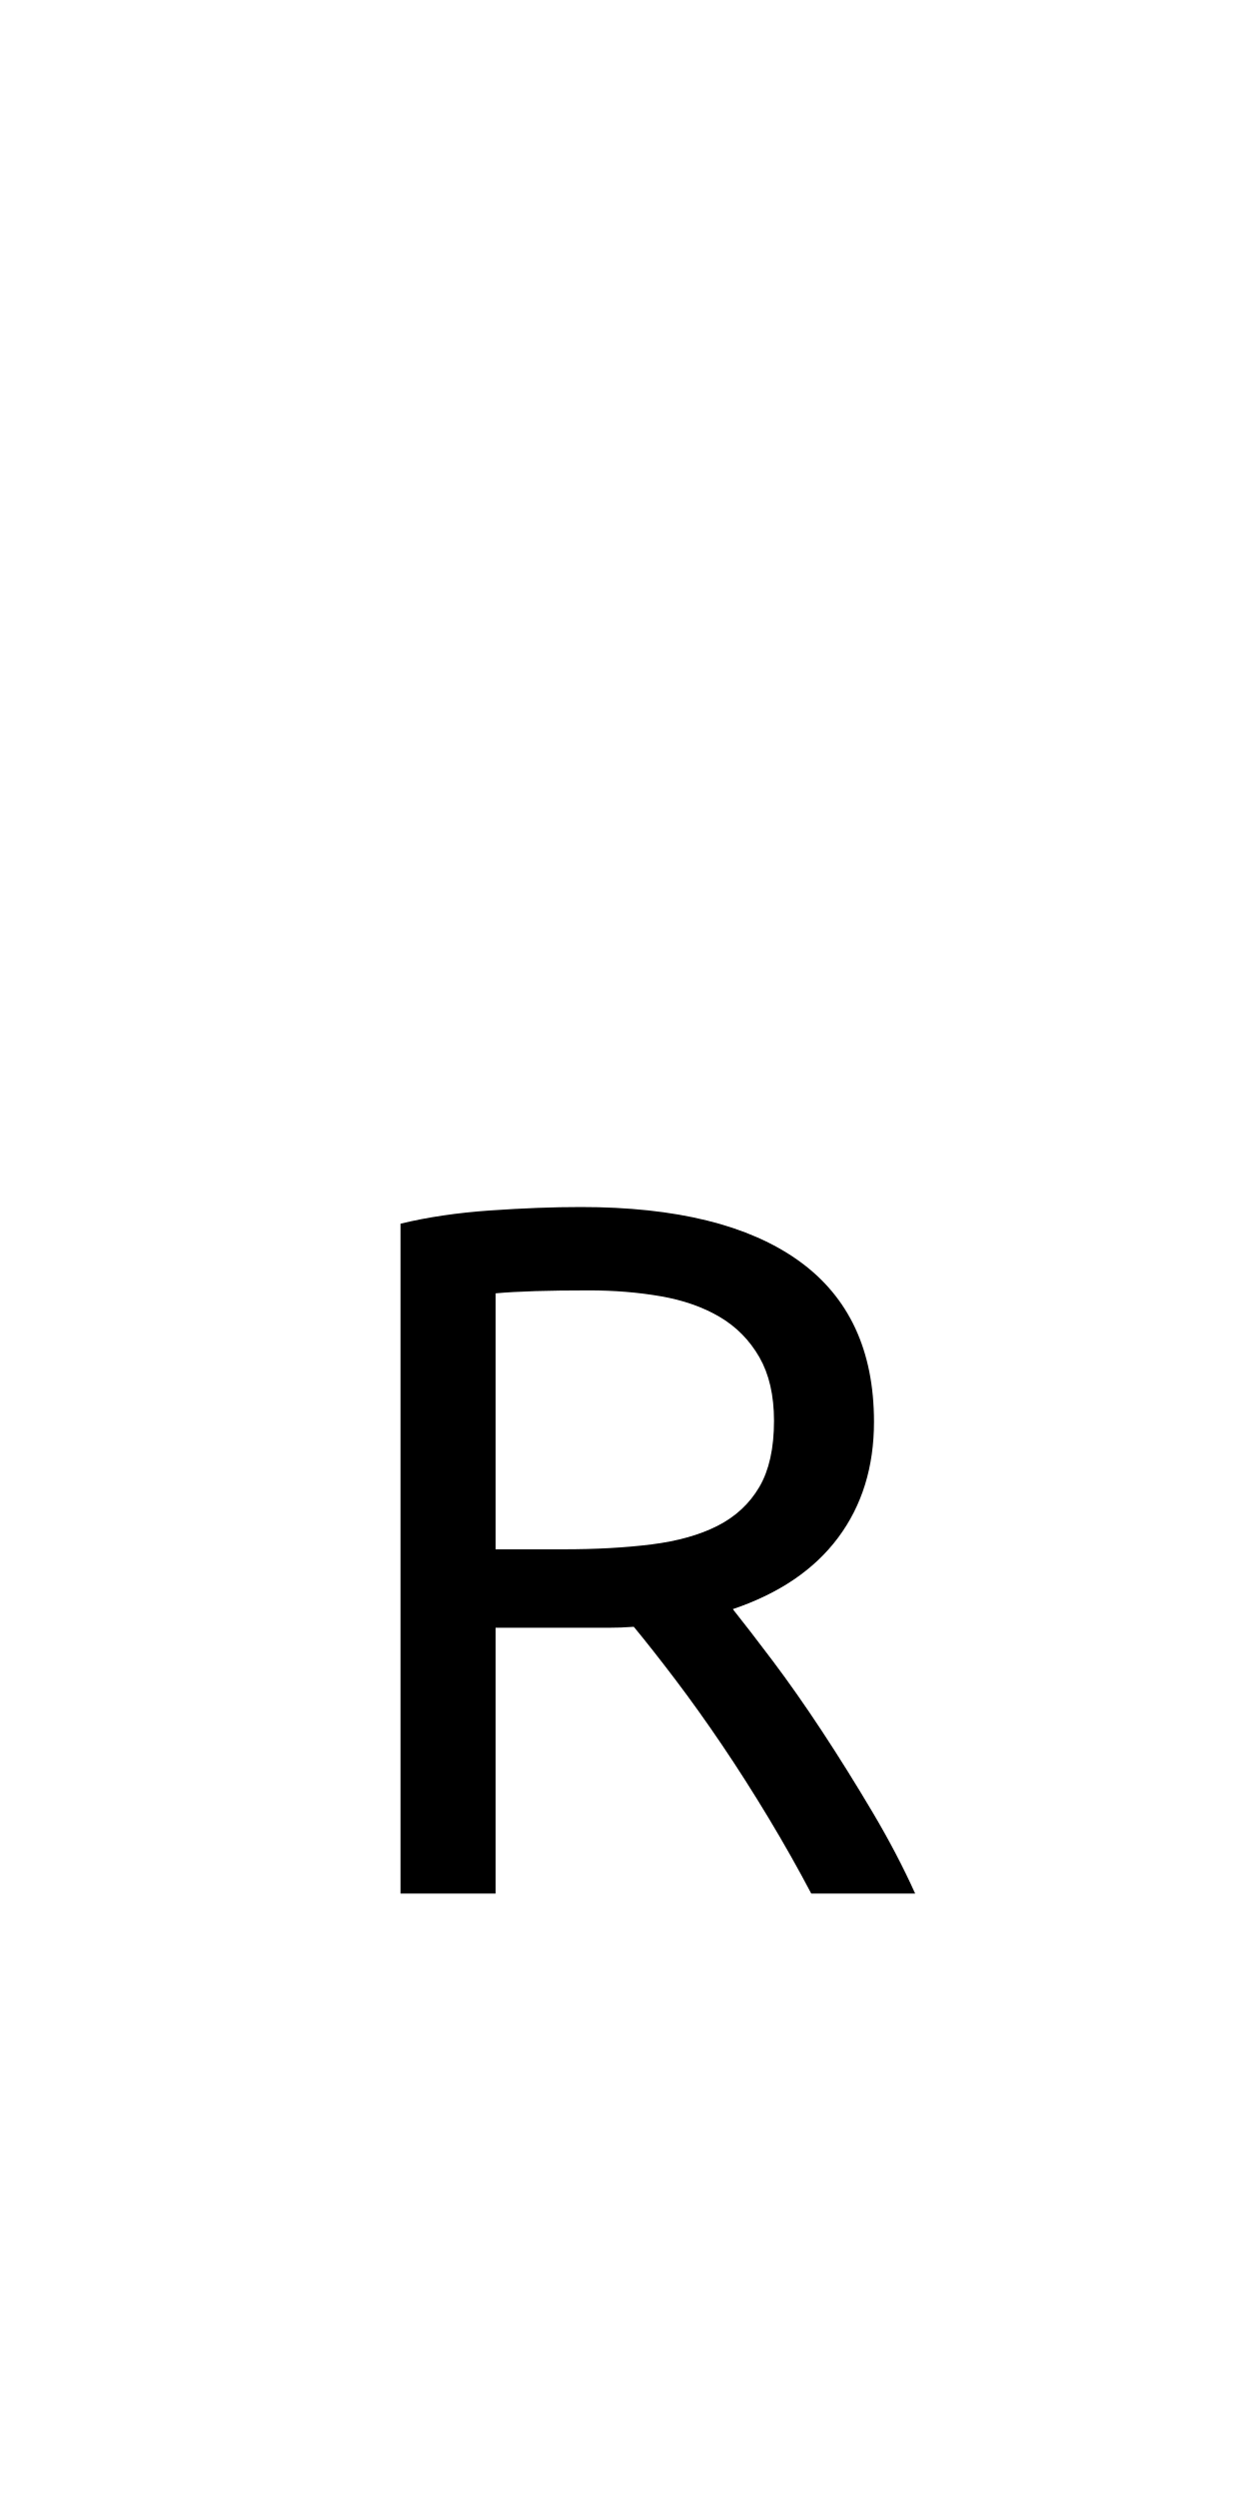
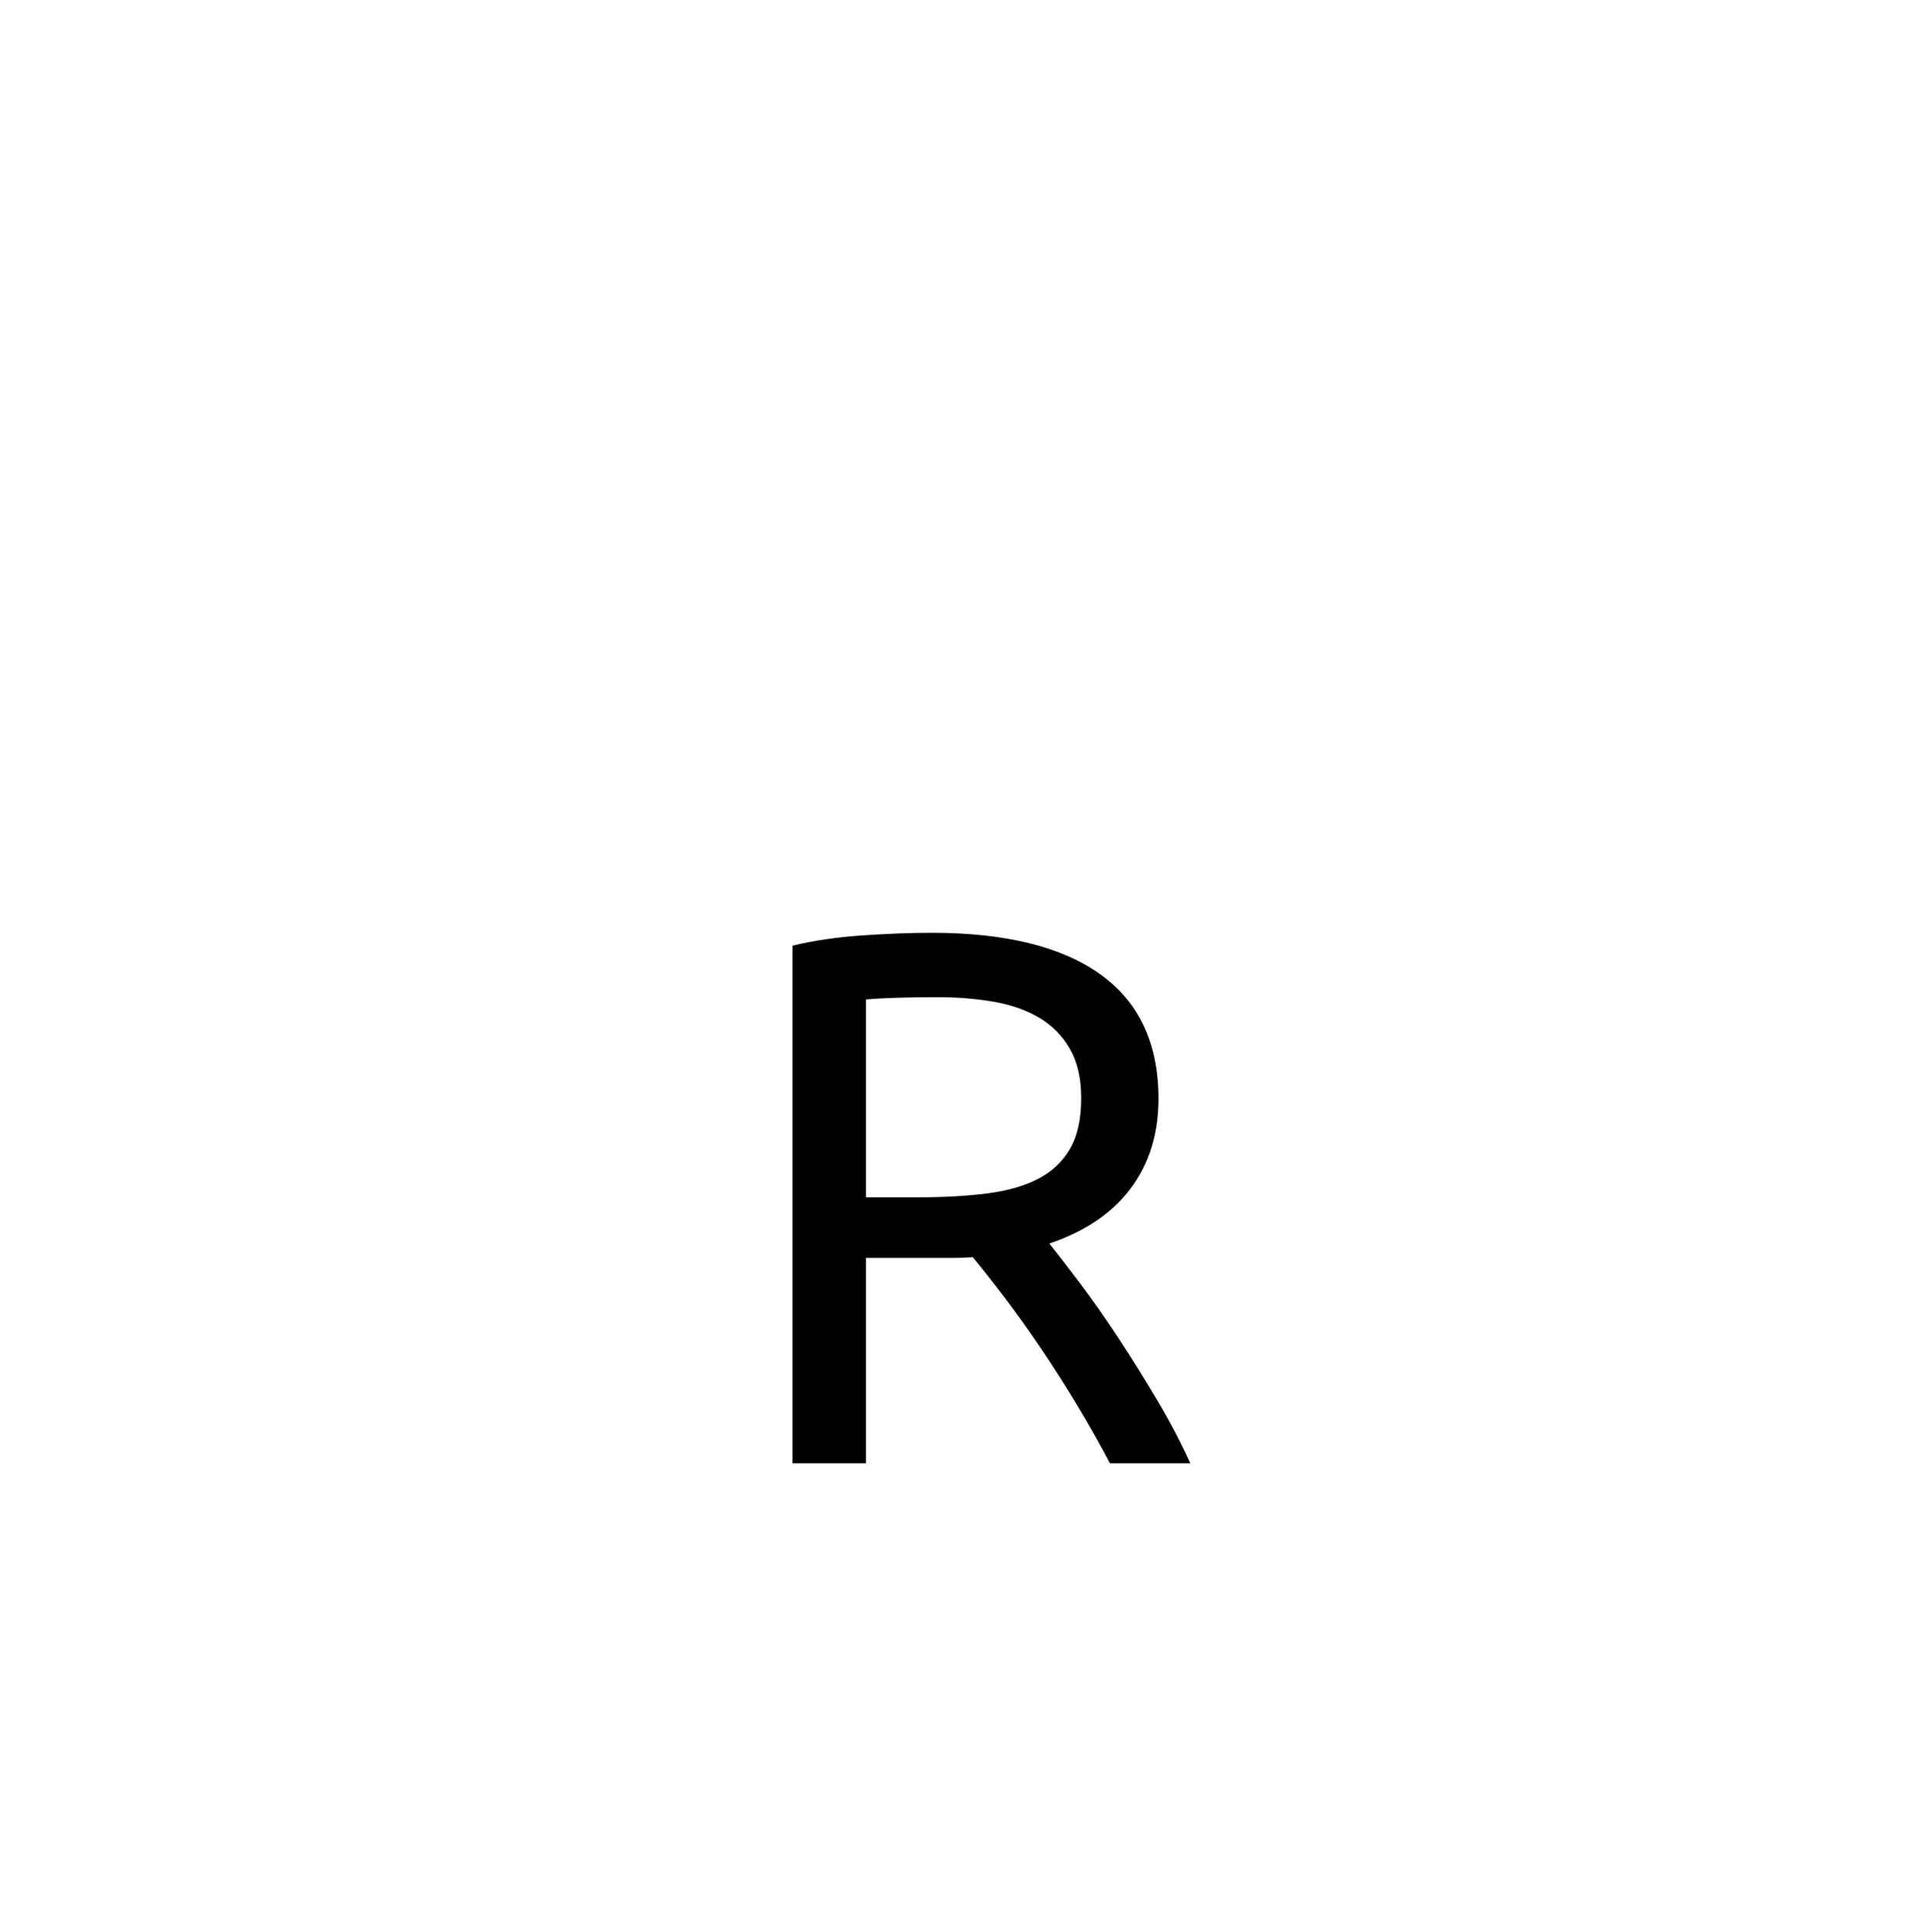
- <svg xmlns="http://www.w3.org/2000/svg" version="1.1" x="0px" y="0px" width="283.465px" height="566.93px" viewBox="0 0 283.465 566.93" enable-background="new 0 0 283.465 566.93" xml:space="preserve">
+ <svg xmlns="http://www.w3.org/2000/svg" version="1.1" x="0px" y="0px" width="283.465px" height="283.465px" viewBox="0 0 283.465 566.93" enable-background="new 0 0 283.465 566.93" xml:space="preserve">
  <g id="fond" display="none">
    <rect x="-8042.283" y="-10462.046" display="inline" fill-rule="evenodd" clip-rule="evenodd" fill="#58595B" width="16654.492" height="16572.797" />
  </g>
  <g id="en_cours">
</g>
  <g id="fini">
    <g>
      <path d="M166.318,365.054c2.371,2.969,5.375,6.862,9.011,11.681c3.633,4.822,7.377,10.162,11.236,16.021    c3.855,5.861,7.676,11.979,11.458,18.355c3.783,6.38,7.009,12.537,9.679,18.468h-23.585c-2.969-5.636-6.195-11.348-9.679-17.133    c-3.487-5.784-7.008-11.309-10.568-16.575c-3.56-5.264-7.085-10.197-10.569-14.797c-3.487-4.596-6.64-8.601-9.456-12.015    c-1.93,0.149-3.894,0.223-5.896,0.223s-4.043,0-6.119,0h-19.357v60.297H90.892V277.612c6.081-1.481,12.867-2.482,20.358-3.004    c7.489-0.519,14.352-0.779,20.582-0.779c21.655,0,38.158,4.082,49.505,12.237c11.348,8.16,17.021,20.324,17.021,36.49    c0,10.234-2.708,18.988-8.122,26.255C184.821,356.081,176.849,361.494,166.318,365.054z M133.611,292.742    c-9.199,0-16.242,0.222-21.137,0.667v58.072h15.352c7.416,0,14.09-0.368,20.025-1.112c5.931-0.741,10.938-2.148,15.019-4.228    c4.078-2.076,7.231-5.007,9.457-8.789c2.225-3.782,3.337-8.788,3.337-15.019c0-5.785-1.113-10.604-3.337-14.462    c-2.225-3.855-5.229-6.897-9.011-9.123c-3.783-2.225-8.232-3.782-13.35-4.672C144.848,293.187,139.396,292.742,133.611,292.742z" />
    </g>
  </g>
</svg>
